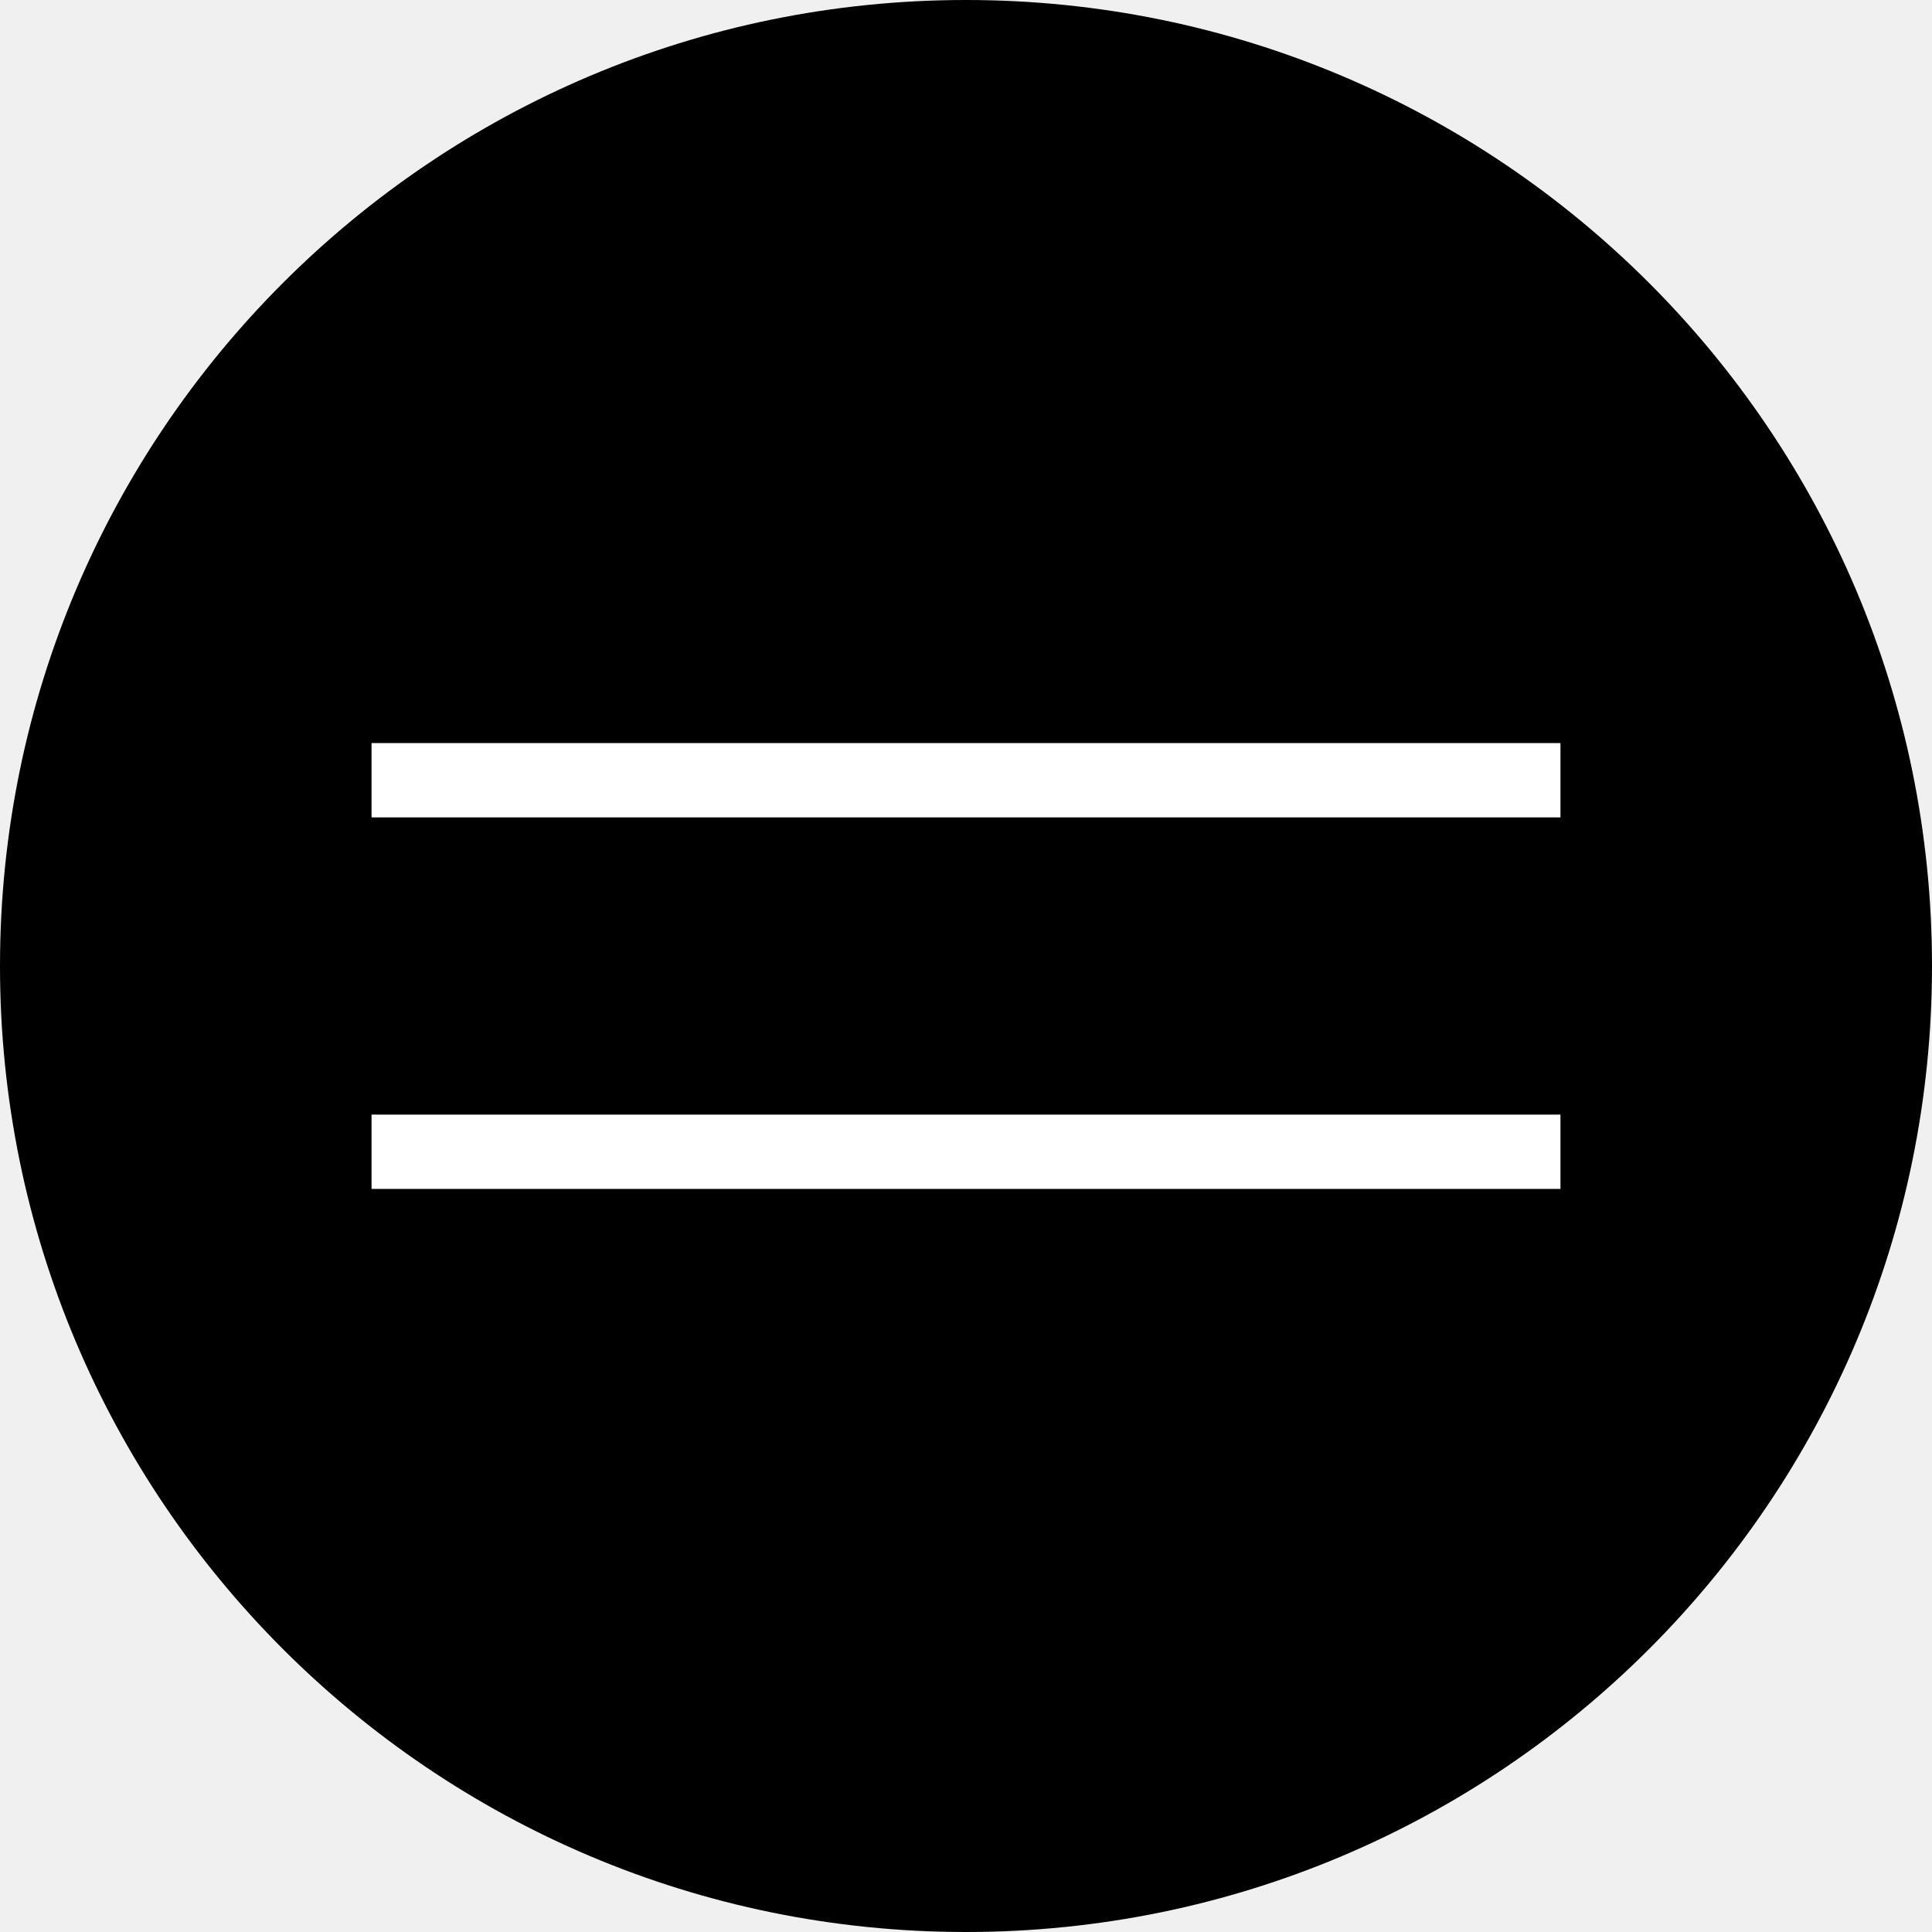
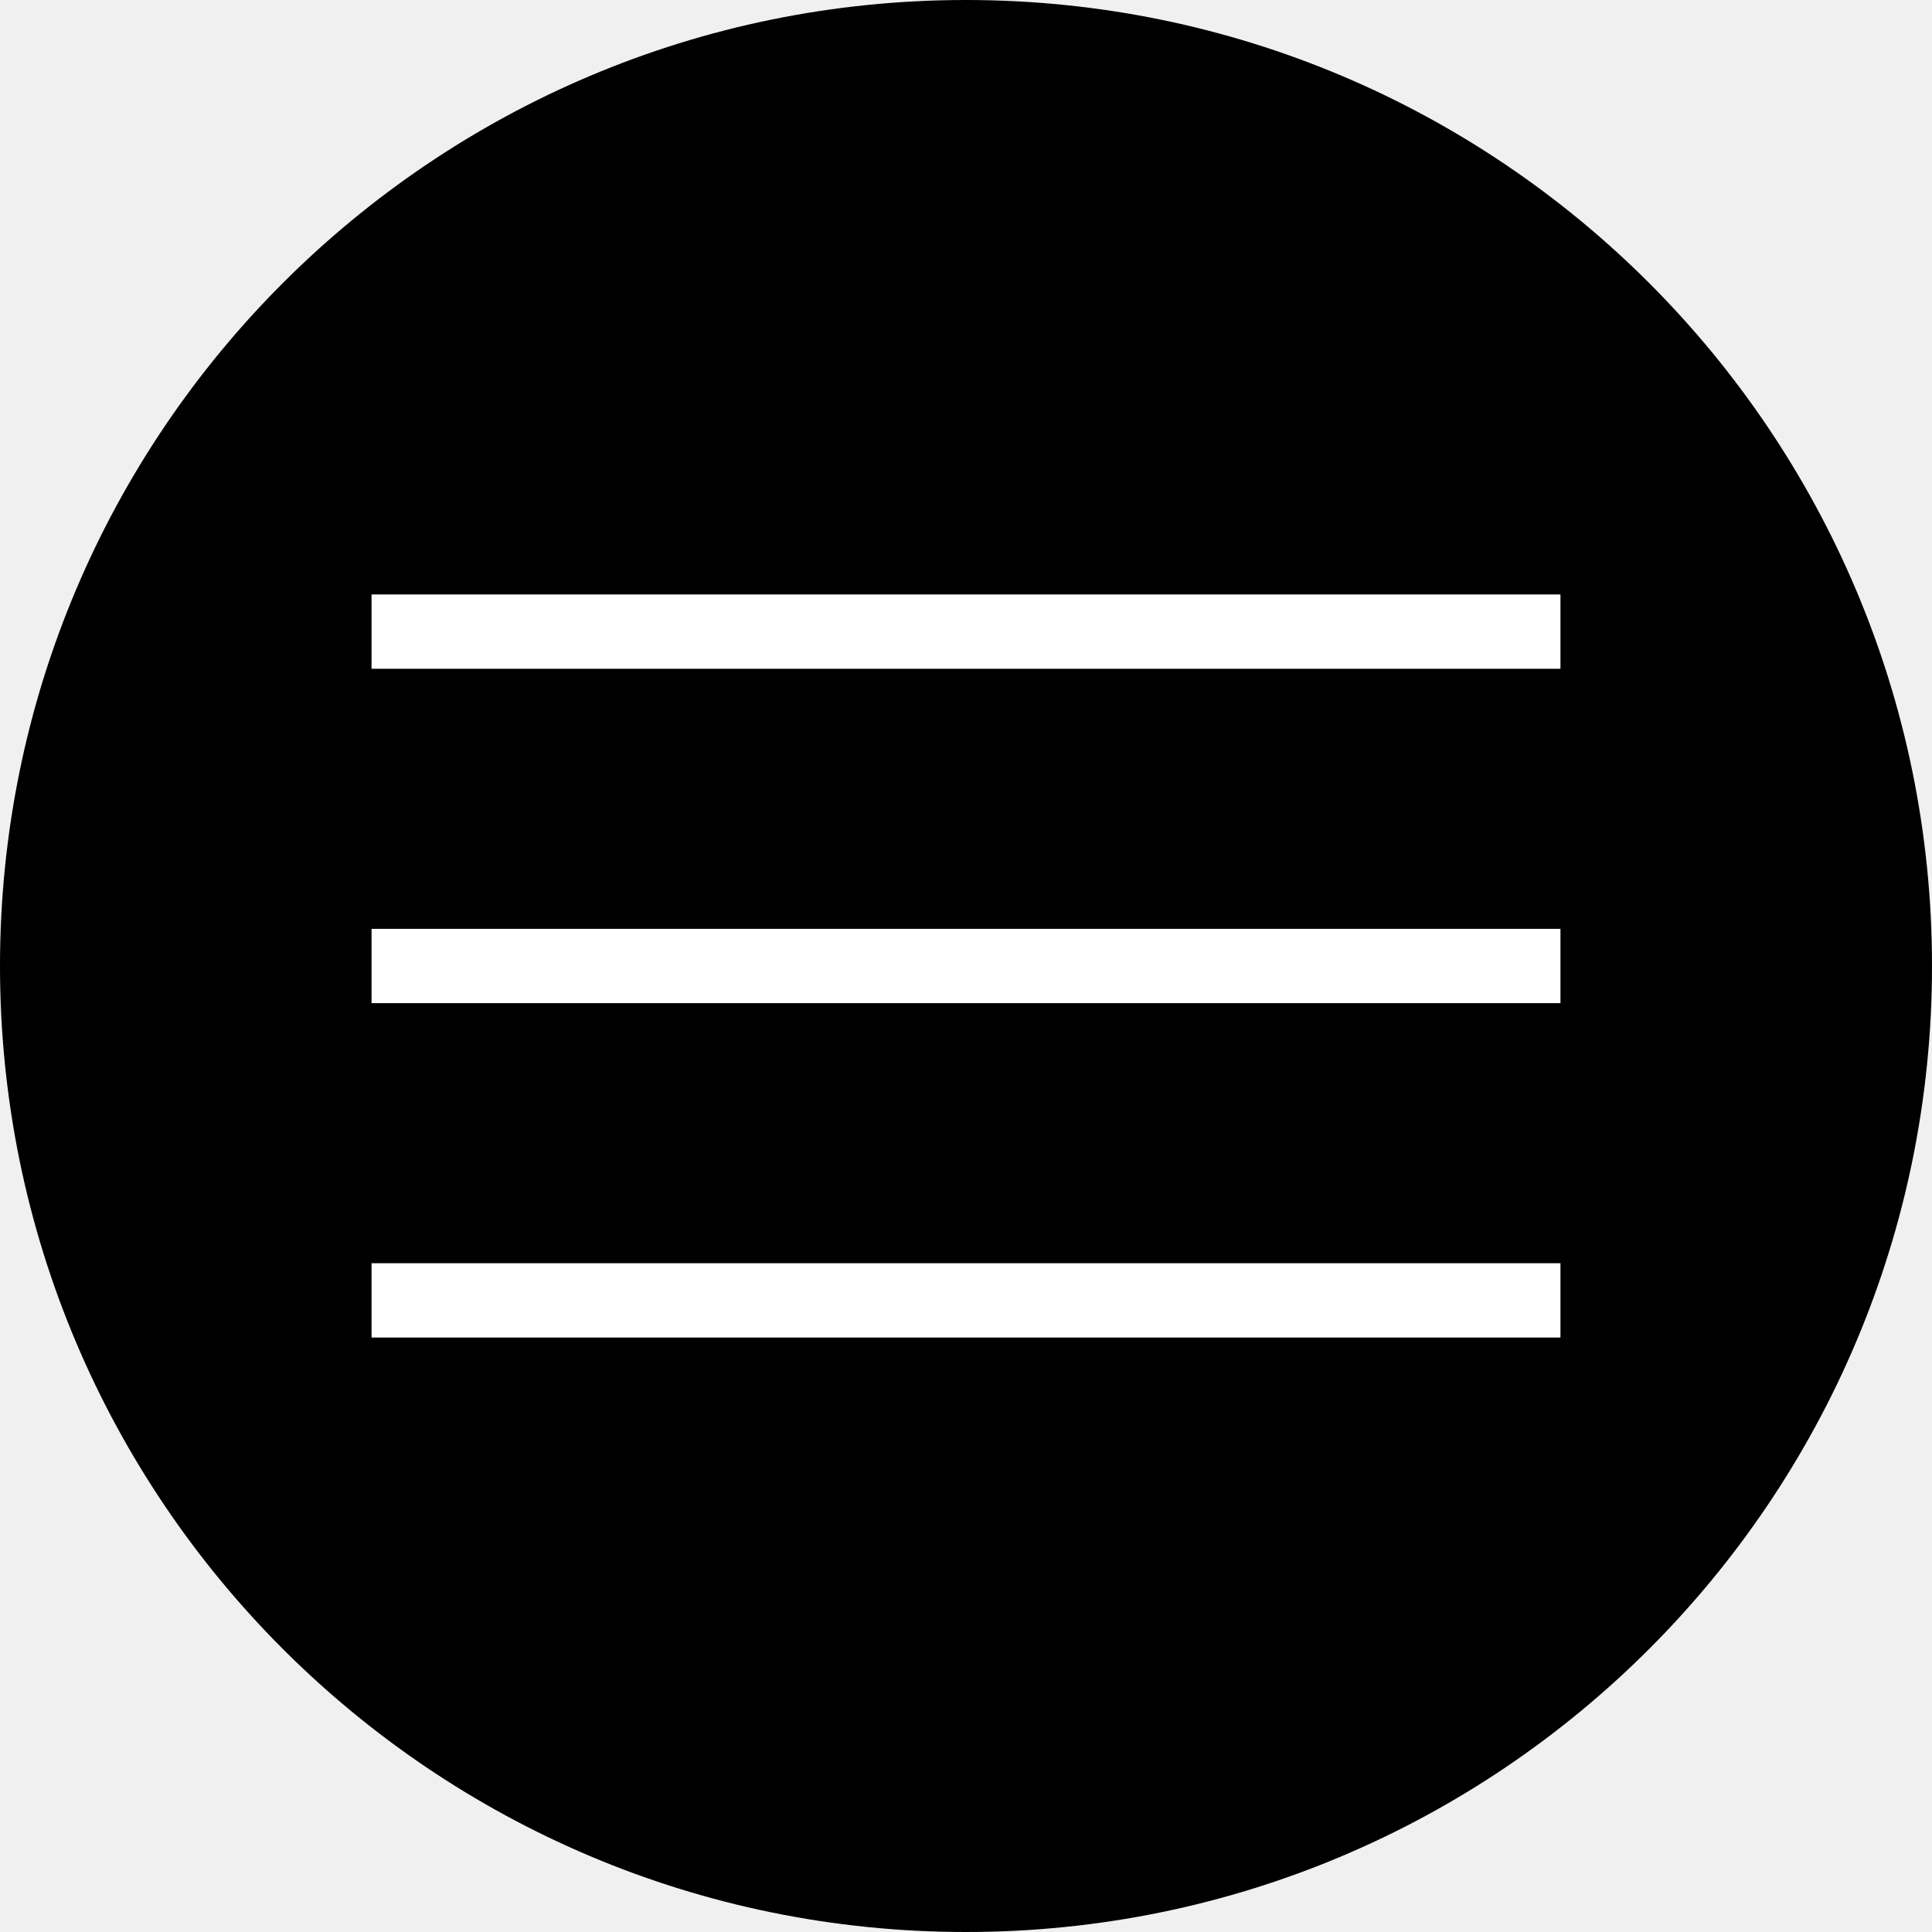
<svg xmlns="http://www.w3.org/2000/svg" width="52" height="52" viewBox="0 0 52 52" fill="none">
  <rect width="52" height="52" rx="26" fill="#000000" />
-   <rect x="10" y="20" width="32" height="2" fill="white" />
-   <rect x="10" y="30" width="32" height="2" fill="white" />
+   <rect x="10" y="16" width="32" height="2" fill="white" />
+   <rect x="10" y="25" width="32" height="2" fill="white" />
+   <rect x="10" y="34" width="32" height="2" fill="white" />
</svg>
